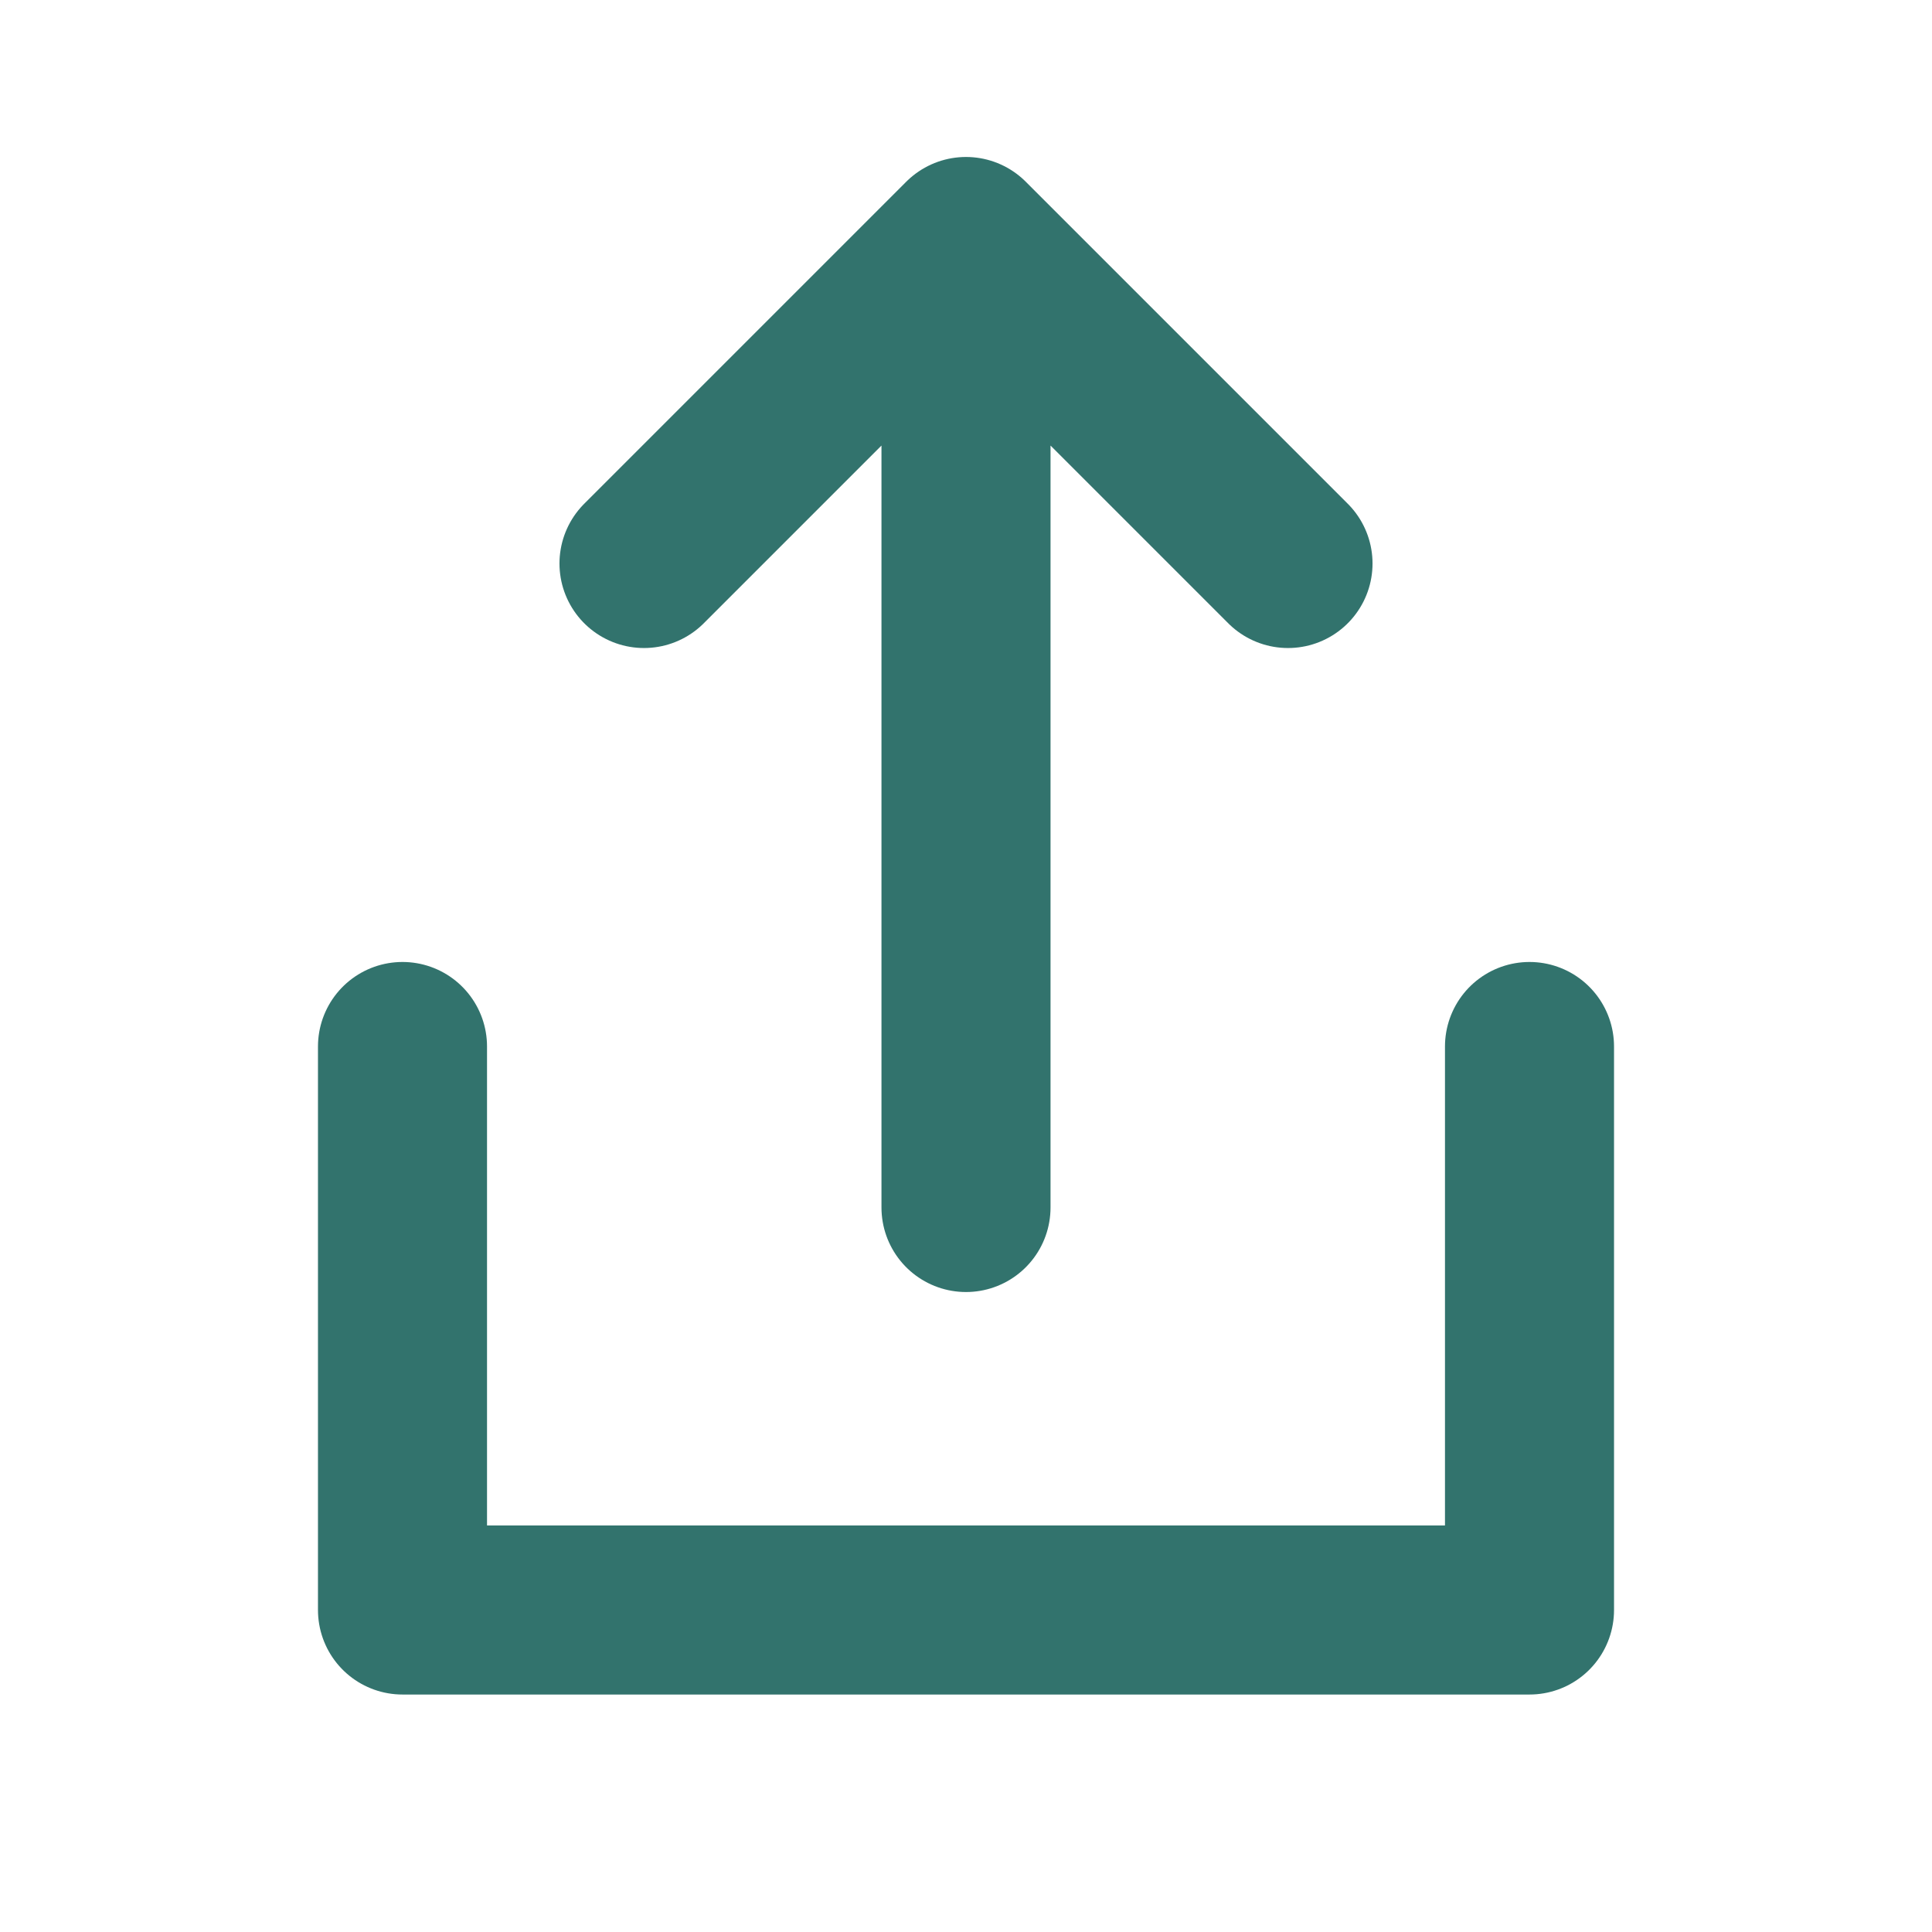
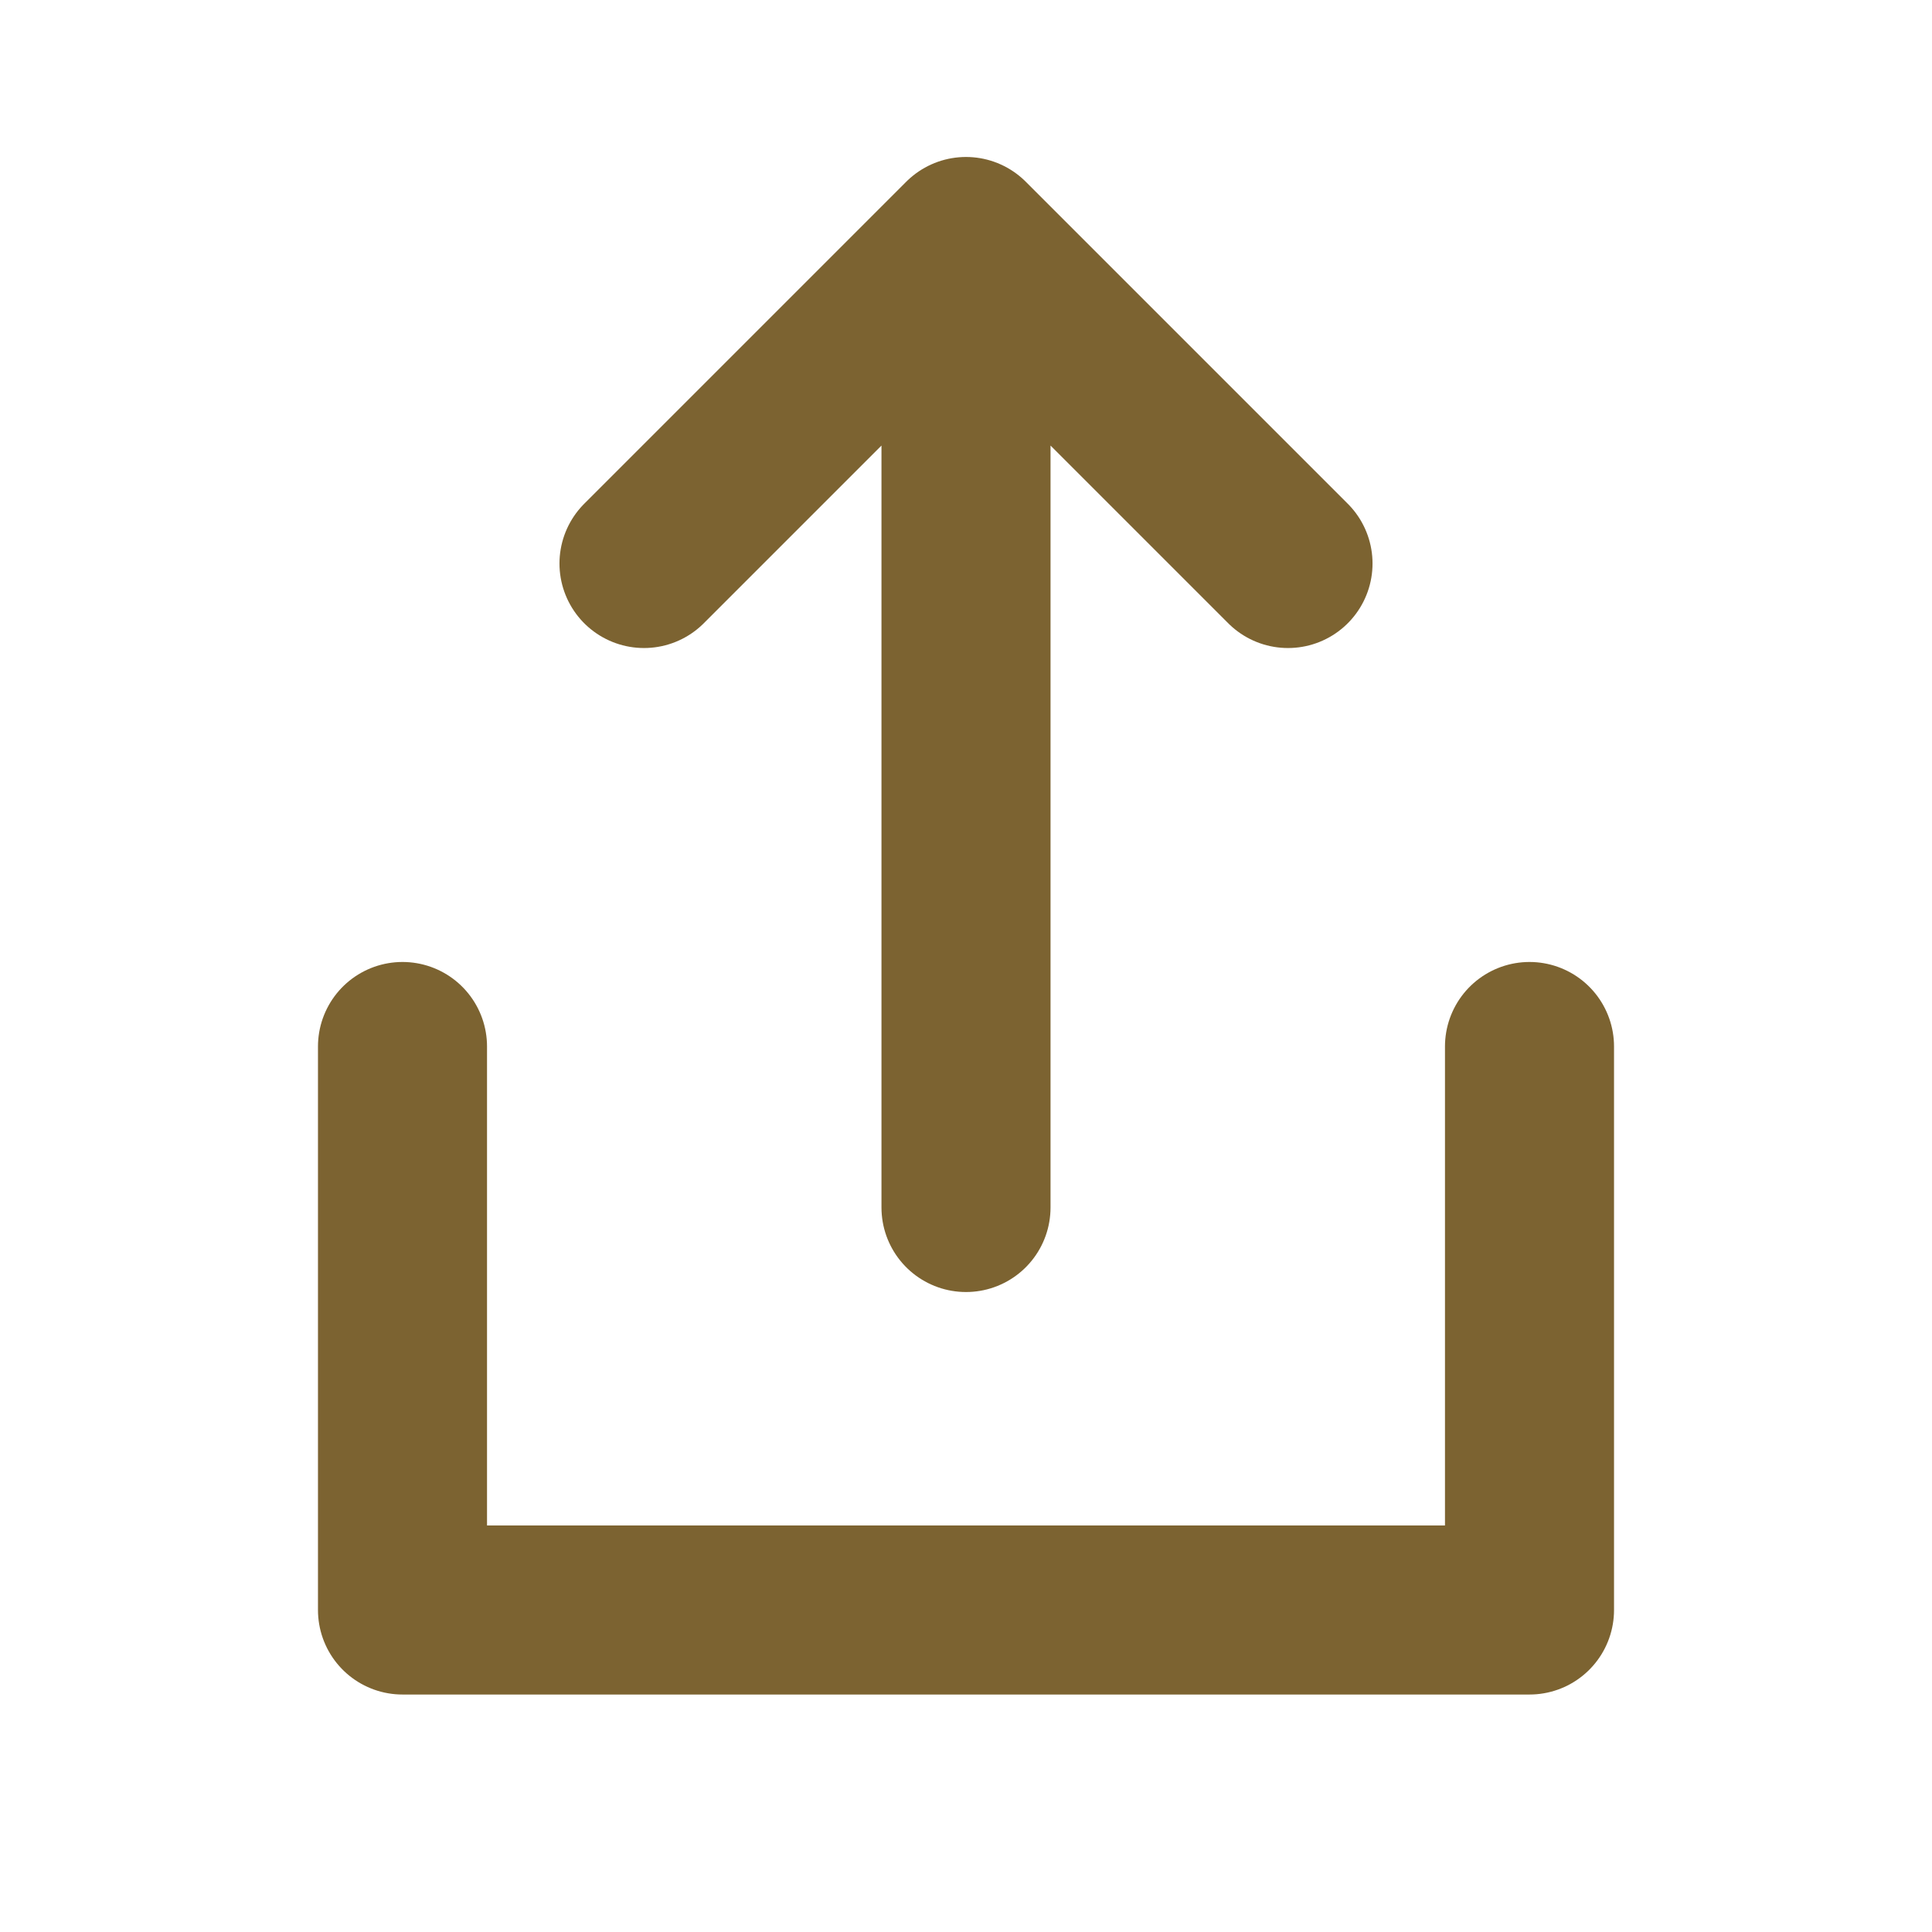
- <svg xmlns="http://www.w3.org/2000/svg" width="24" height="24" viewBox="0 0 24 24" fill="none" stroke="#32736d" stroke-width="2.1" stroke-linecap="round" stroke-linejoin="round">
+ <svg xmlns="http://www.w3.org/2000/svg" width="24" height="24" viewBox="0 0 24 24" fill="none" stroke="#7c6331" stroke-width="2.1" stroke-linecap="round" stroke-linejoin="round">
  <path d="M12 15V3m-4 4 4-4 4 4M5 13v7h14v-7" />
</svg>
